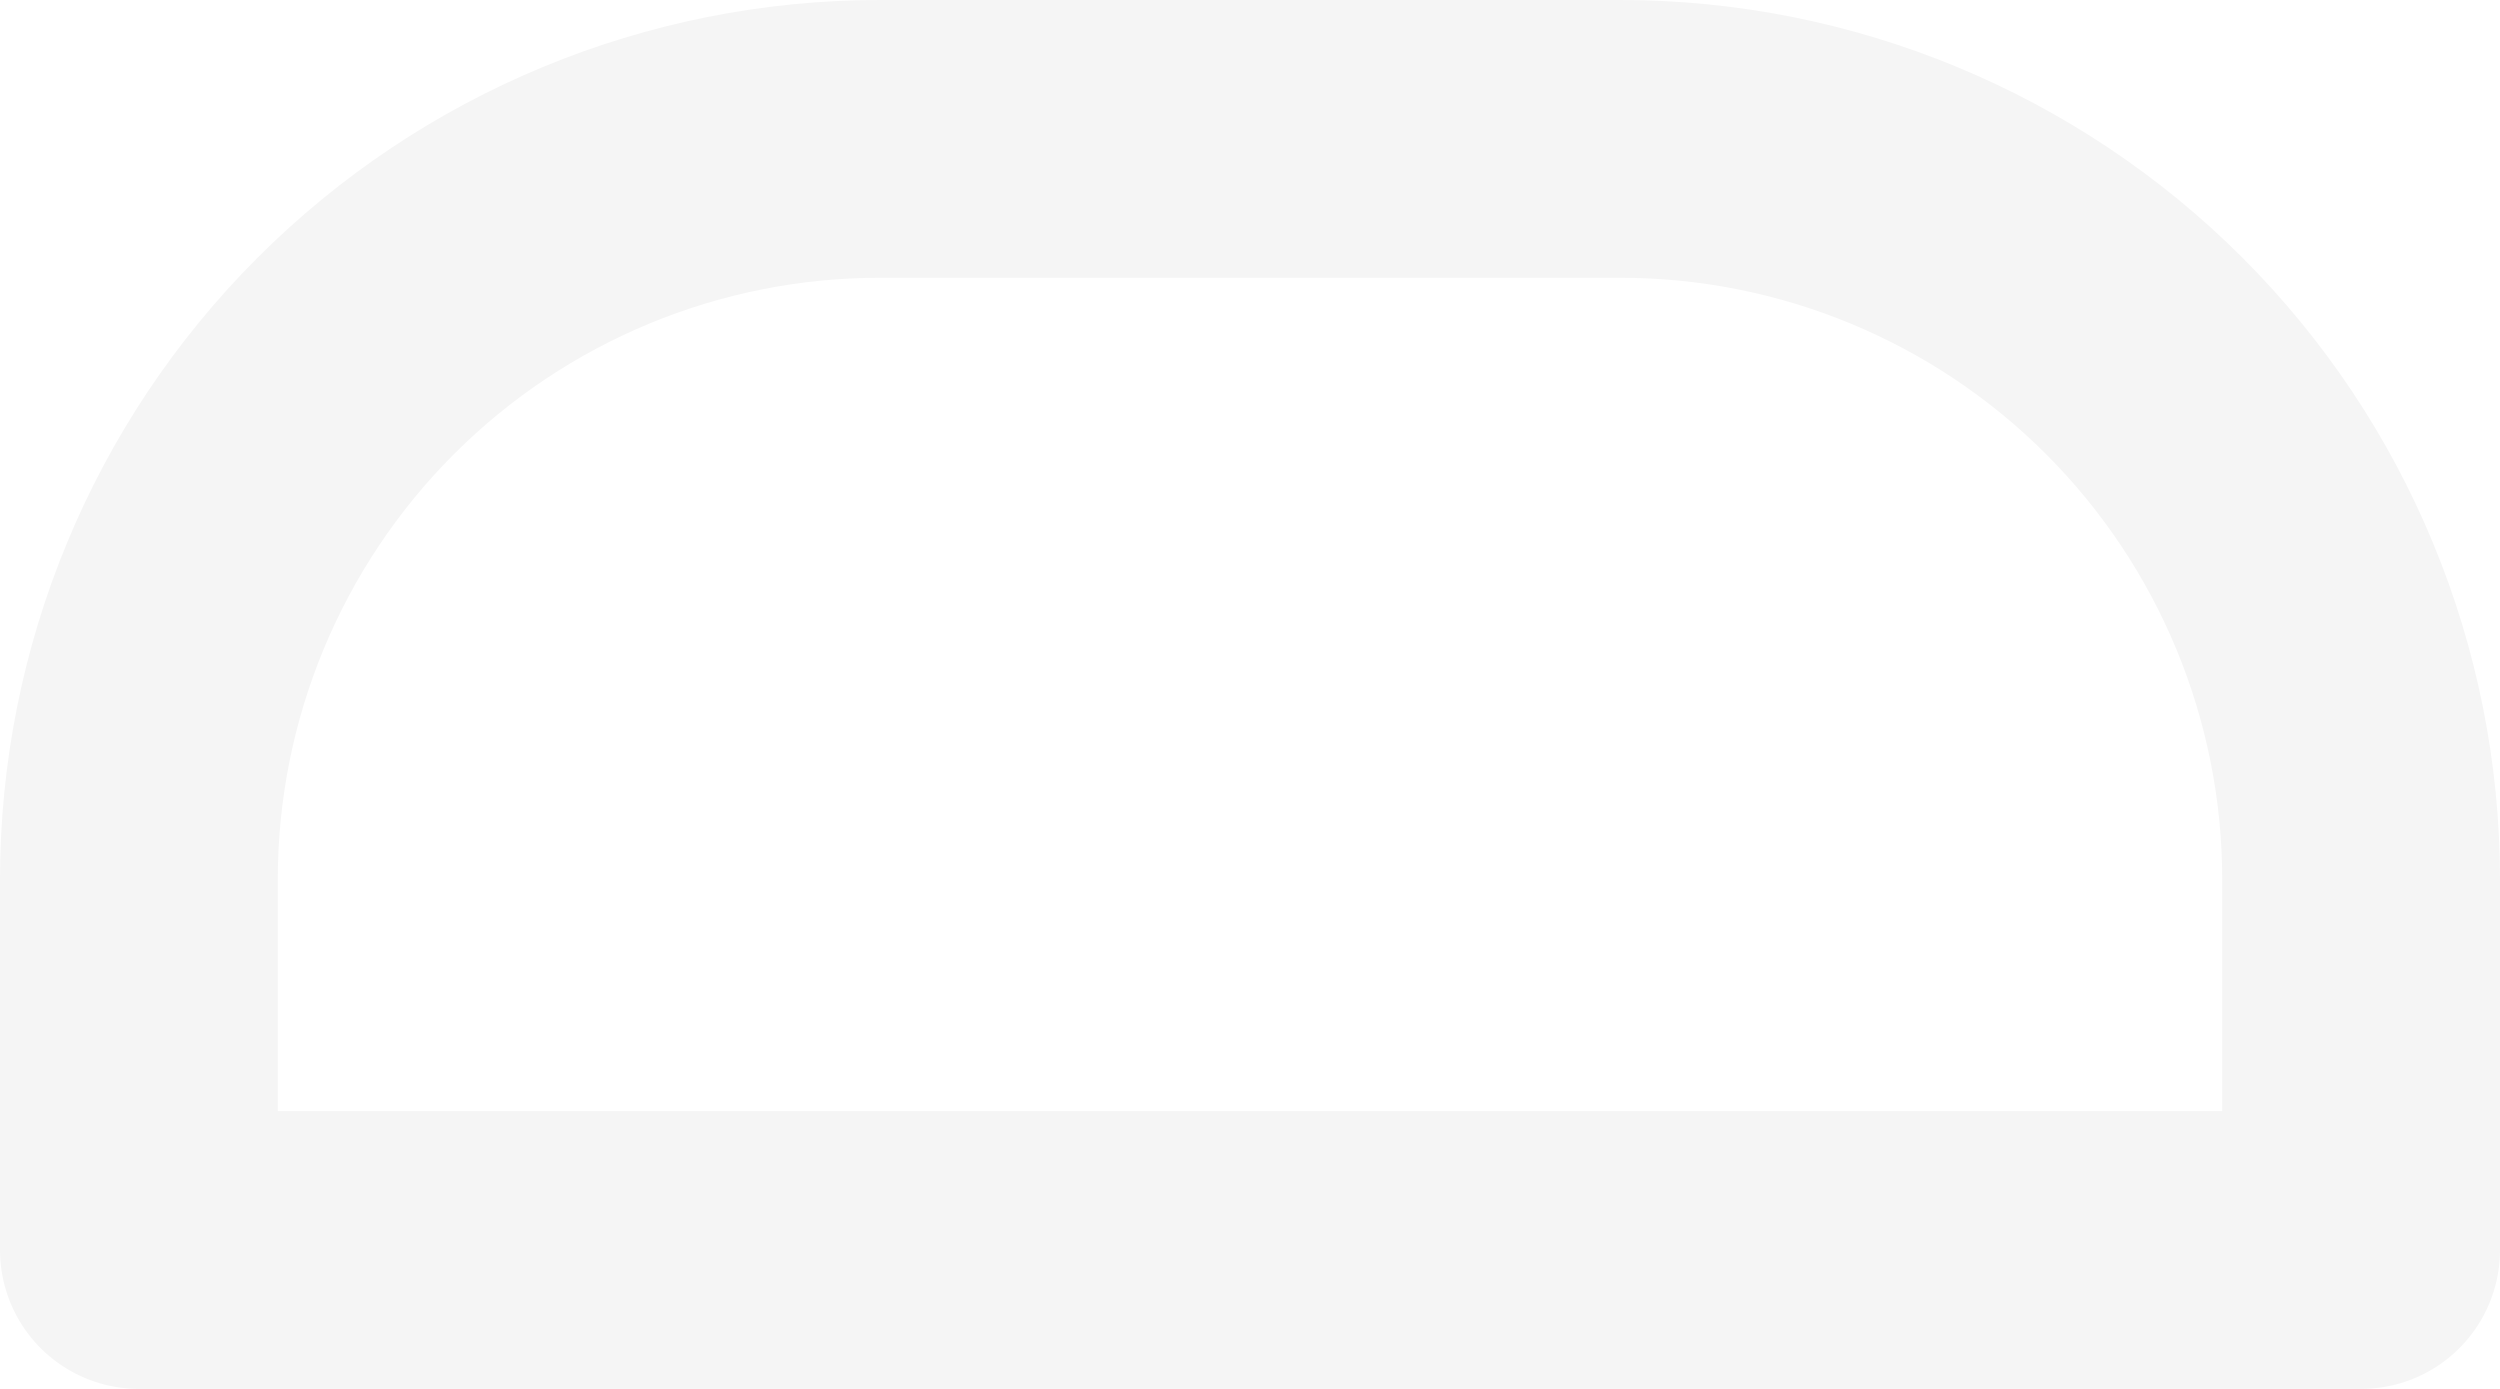
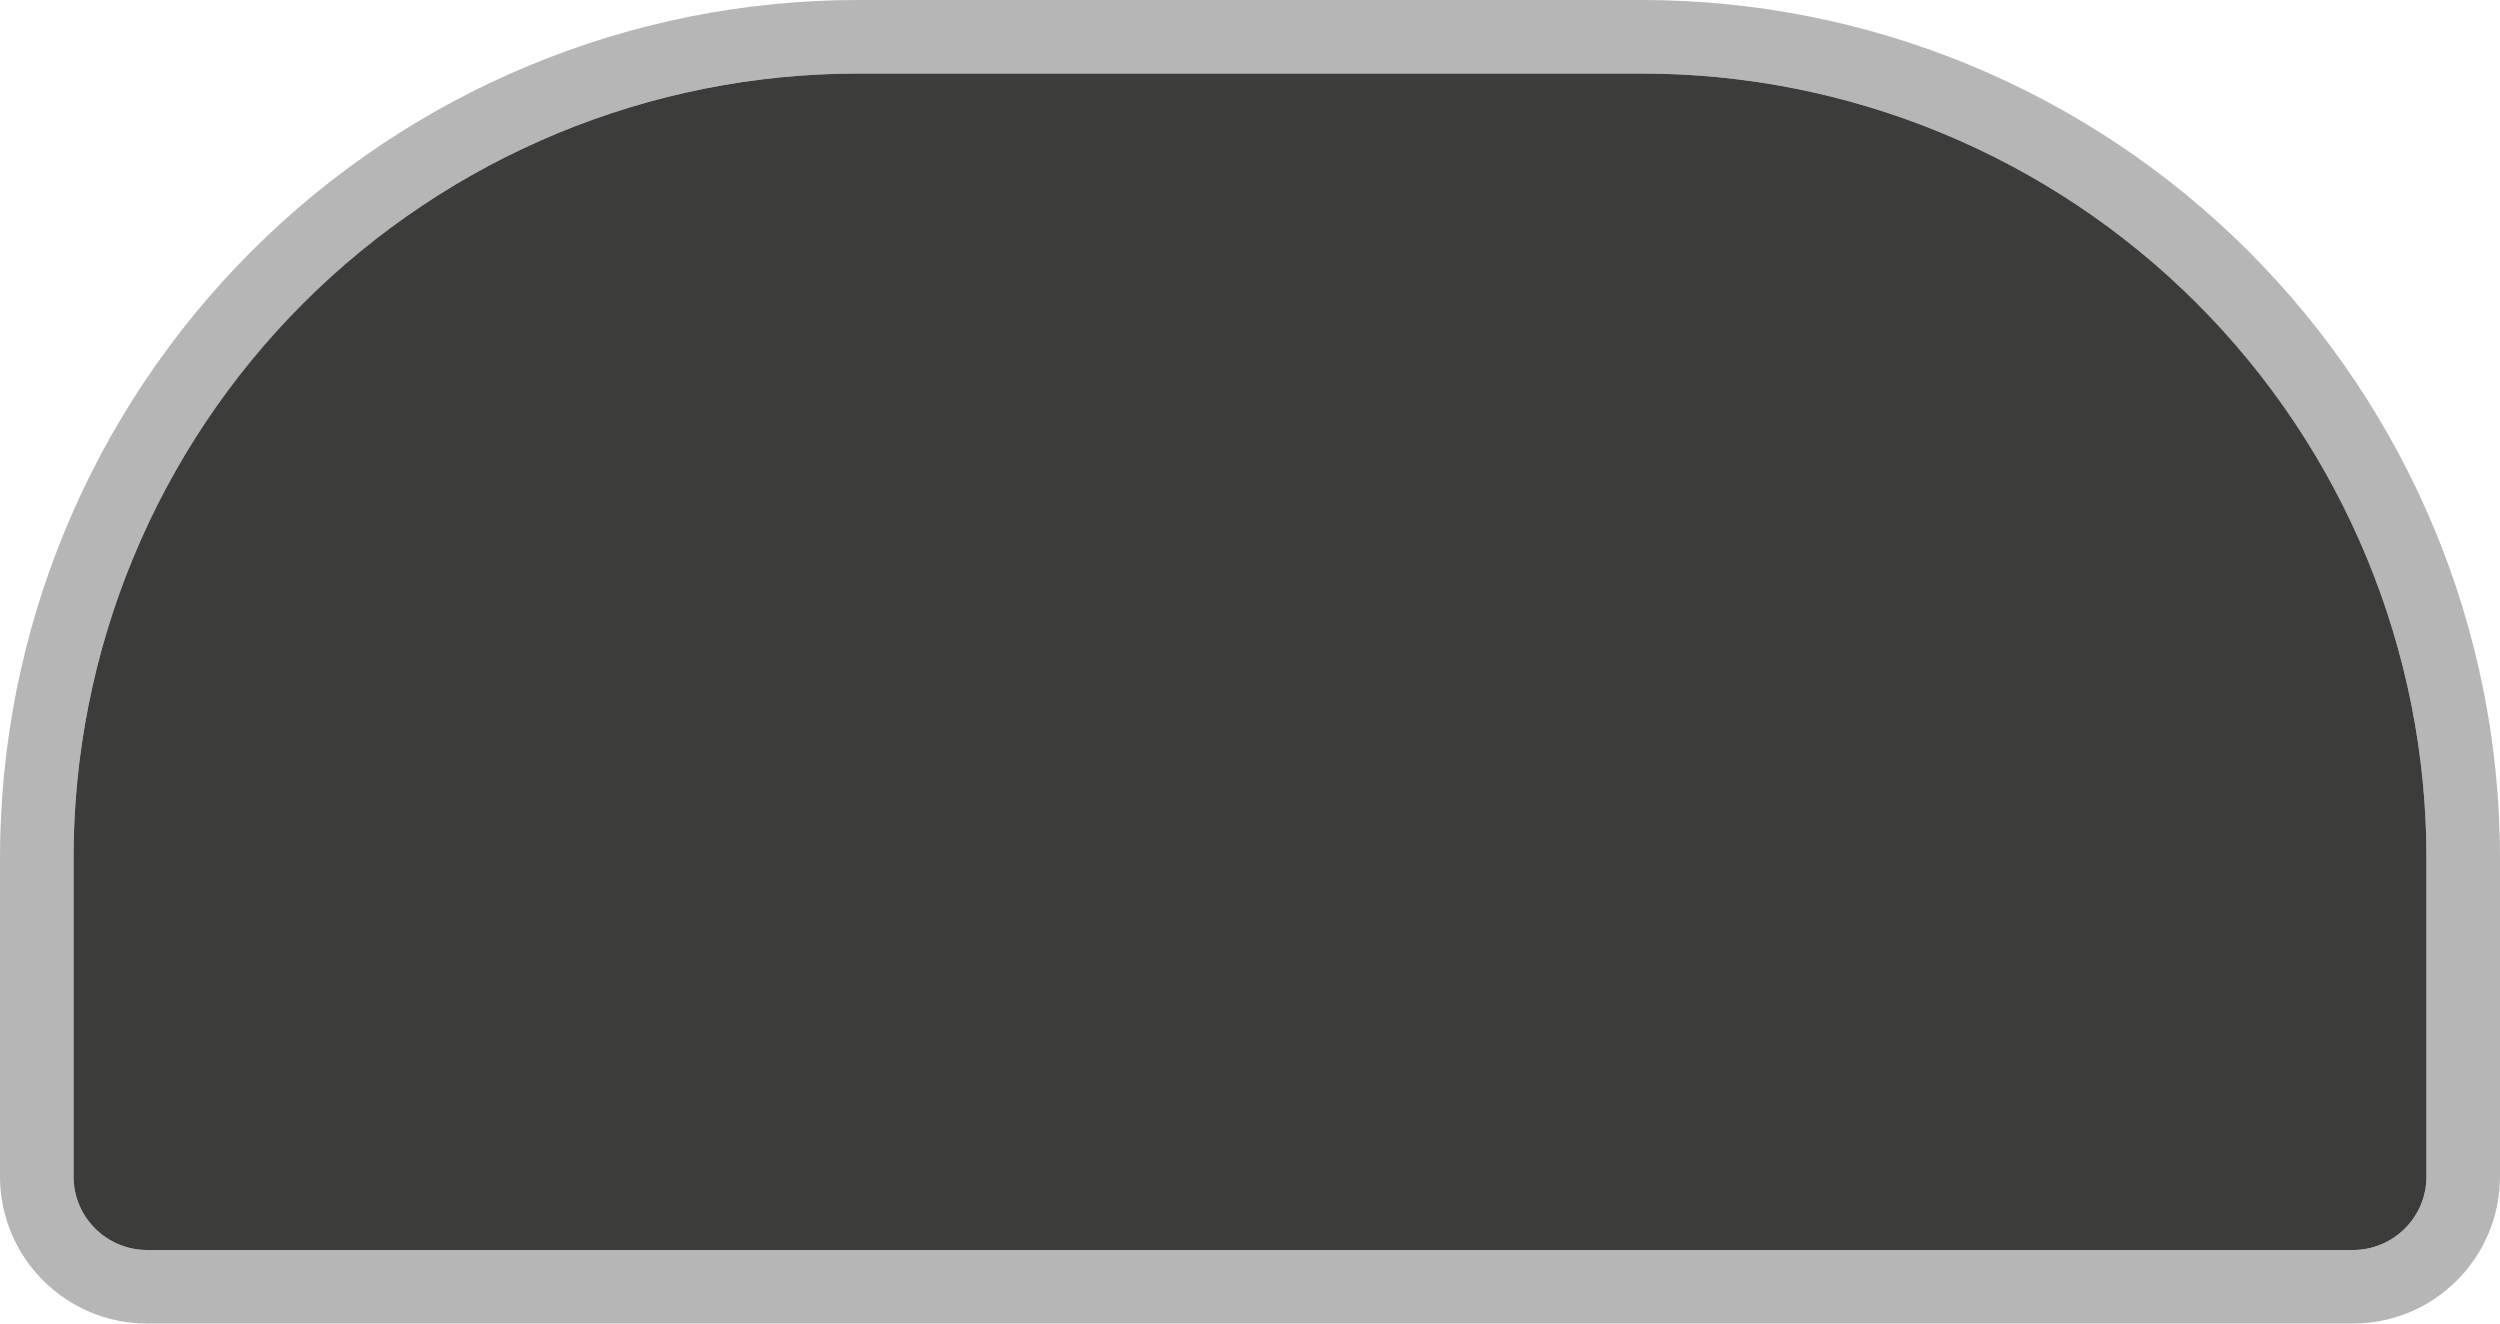
- <svg xmlns="http://www.w3.org/2000/svg" preserveAspectRatio="none" overflow="visible" style="display: block;" width="18" height="10" viewBox="0 0 18 10" fill="none">
-   <path id="Vector" d="M1 6.333V9H17V6.333C17 4.919 16.438 3.562 15.438 2.562C14.438 1.562 13.081 1 11.667 1H6.333C4.919 1 3.562 1.562 2.562 2.562C1.562 3.562 1 4.919 1 6.333Z" stroke="#F5F5F5" stroke-width="2" stroke-linecap="round" stroke-linejoin="round" />
+ <svg xmlns="http://www.w3.org/2000/svg" preserveAspectRatio="none" overflow="visible" style="display: block;" width="17" height="9" viewBox="0 0 17 9" fill="none">
+   <g id="Vector">
+     <path d="M0.5 5.833V8C0.5 8.276 0.724 8.5 1 8.5H16C16.276 8.5 16.5 8.276 16.5 8V5.833C16.5 4.419 15.938 3.062 14.938 2.062C13.938 1.062 12.581 0.5 11.167 0.5H5.833C4.419 0.5 3.062 1.062 2.062 2.062C1.062 3.062 0.5 4.419 0.5 5.833Z" fill="#3C3C3B" />
+     <path d="M11.167 0.25C12.648 0.25 14.067 0.839 15.114 1.886C16.161 2.933 16.75 4.352 16.75 5.833V8C16.75 8.414 16.414 8.75 16 8.75H1C0.586 8.75 0.25 8.414 0.25 8V5.833C0.25 4.352 0.839 2.933 1.886 1.886C2.933 0.839 4.352 0.25 5.833 0.25H11.167Z" stroke="#6F6F6E" stroke-opacity="0.5" stroke-width="0.5" stroke-linecap="round" stroke-linejoin="round" />
+   </g>
</svg>
